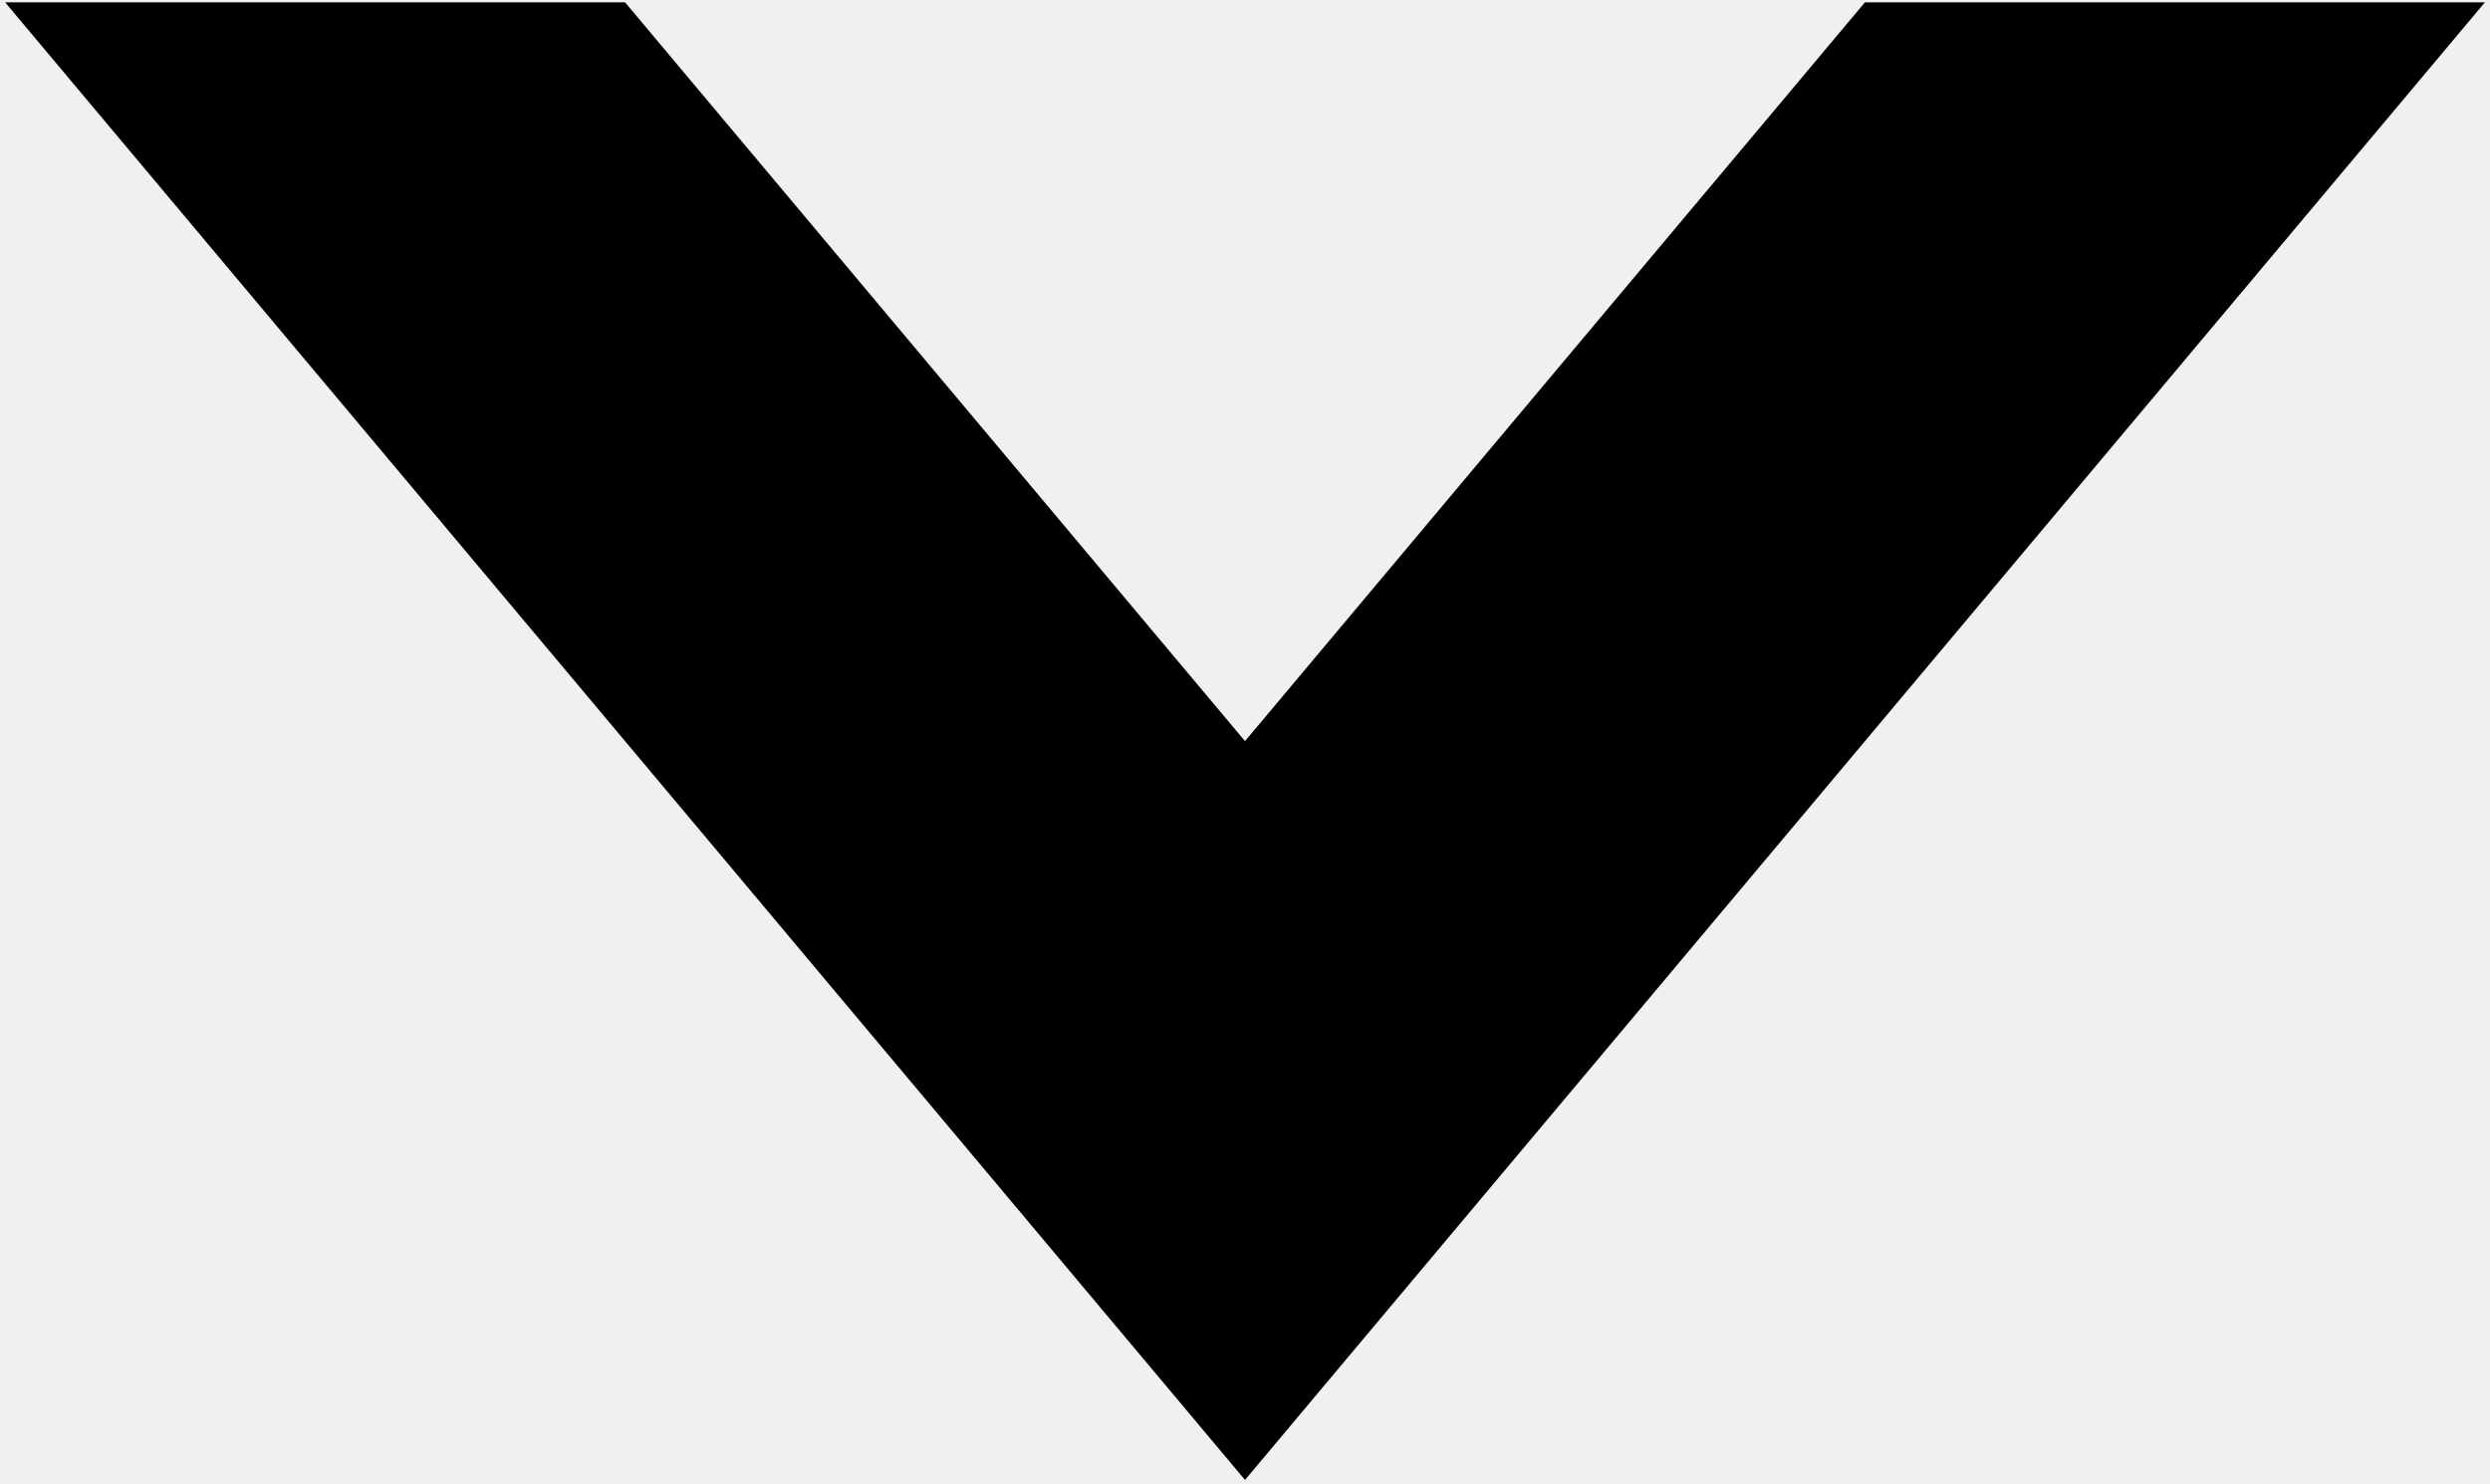
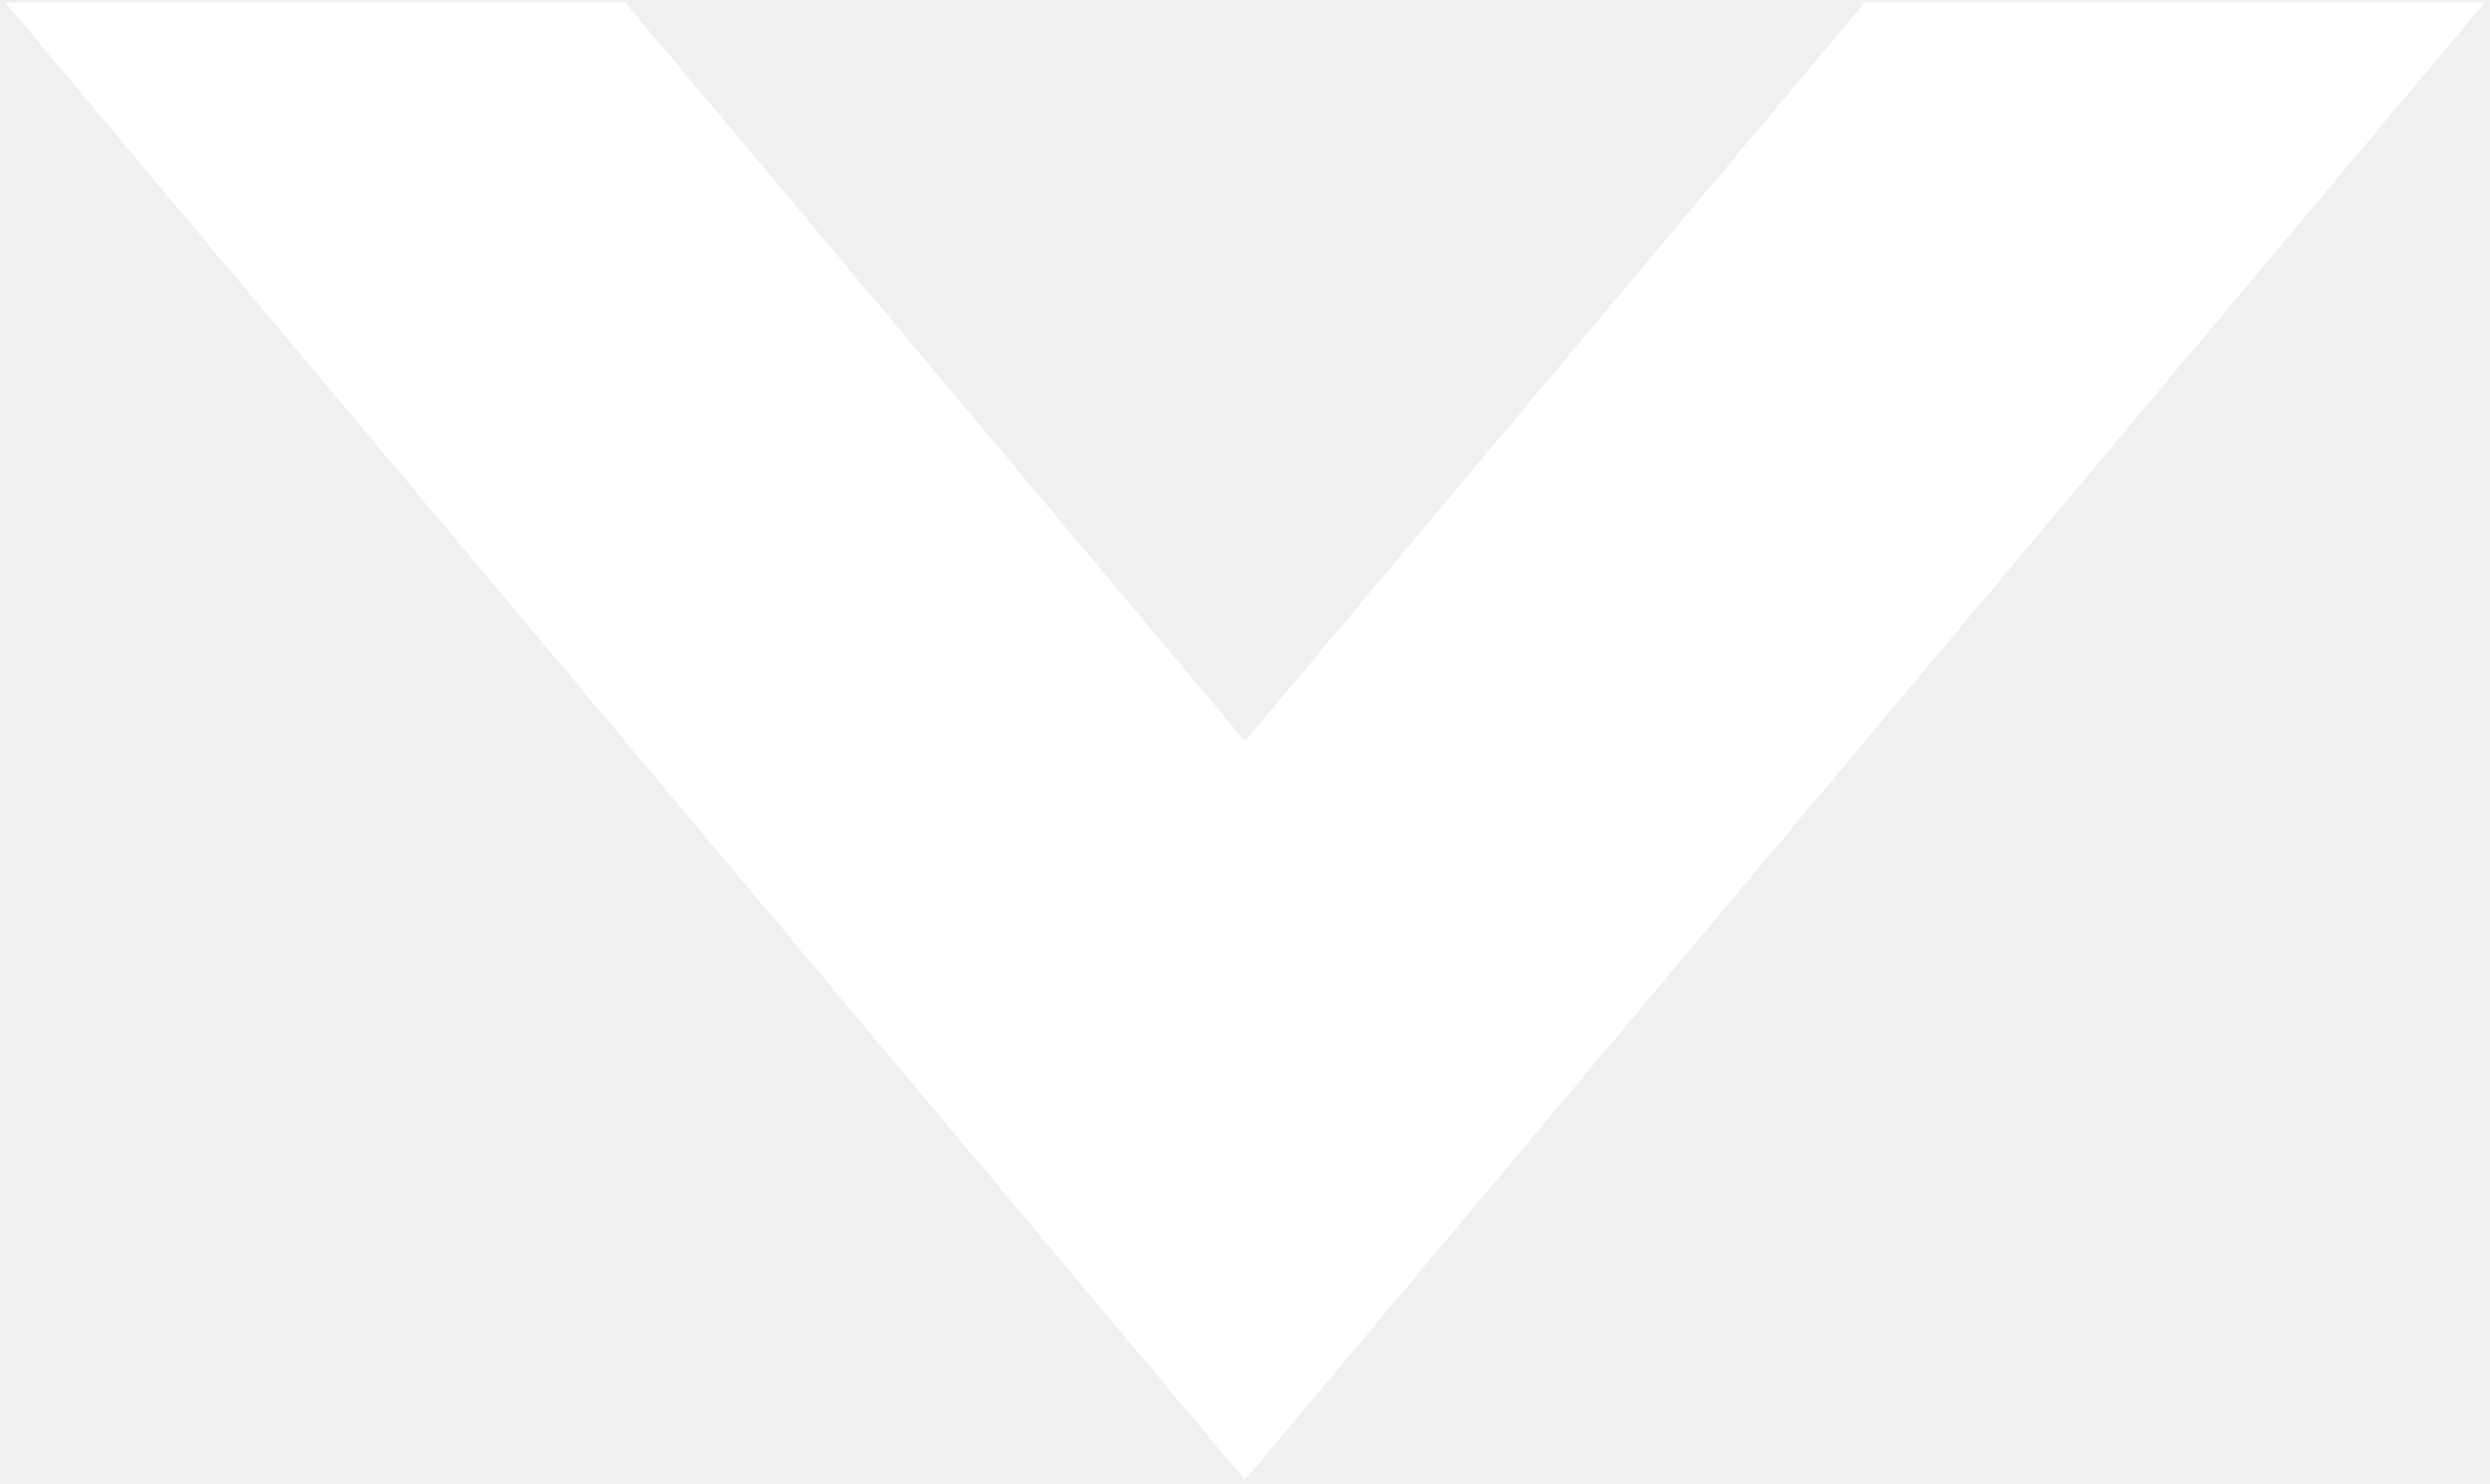
<svg xmlns="http://www.w3.org/2000/svg" version="1.1" width="30.066" height="17.914" id="svg2">
  <defs id="defs4" />
-   <g transform="matrix(0.05688267,0,0,0.05688267,-5.812698,-20.27156)" id="layer1">
-     <path d="m 103.269,356.865 263.201,313.67 263.201,-313.67 -131.6,0 L 366.47,513.701 234.869,356.865 z" id="path3079" style="fill:#000000;stroke:#000000;stroke-width:1px;stroke-linecap:butt;stroke-linejoin:miter;stroke-opacity:0" />
+   <g transform="matrix(0.05688267,0,0,0.05688267,-5.812698,-20.27156)" id="layer1" style="fill:#ffffff">
+     <path d="m 103.269,356.865 263.201,313.67 263.201,-313.67 -131.6,0 L 366.47,513.701 234.869,356.865 z" id="path3079" style="fill:#ffffff;stroke:#000000;stroke-width:1px;stroke-linecap:butt;stroke-linejoin:miter;stroke-opacity:0;fill-opacity:1" />
  </g>
</svg>
